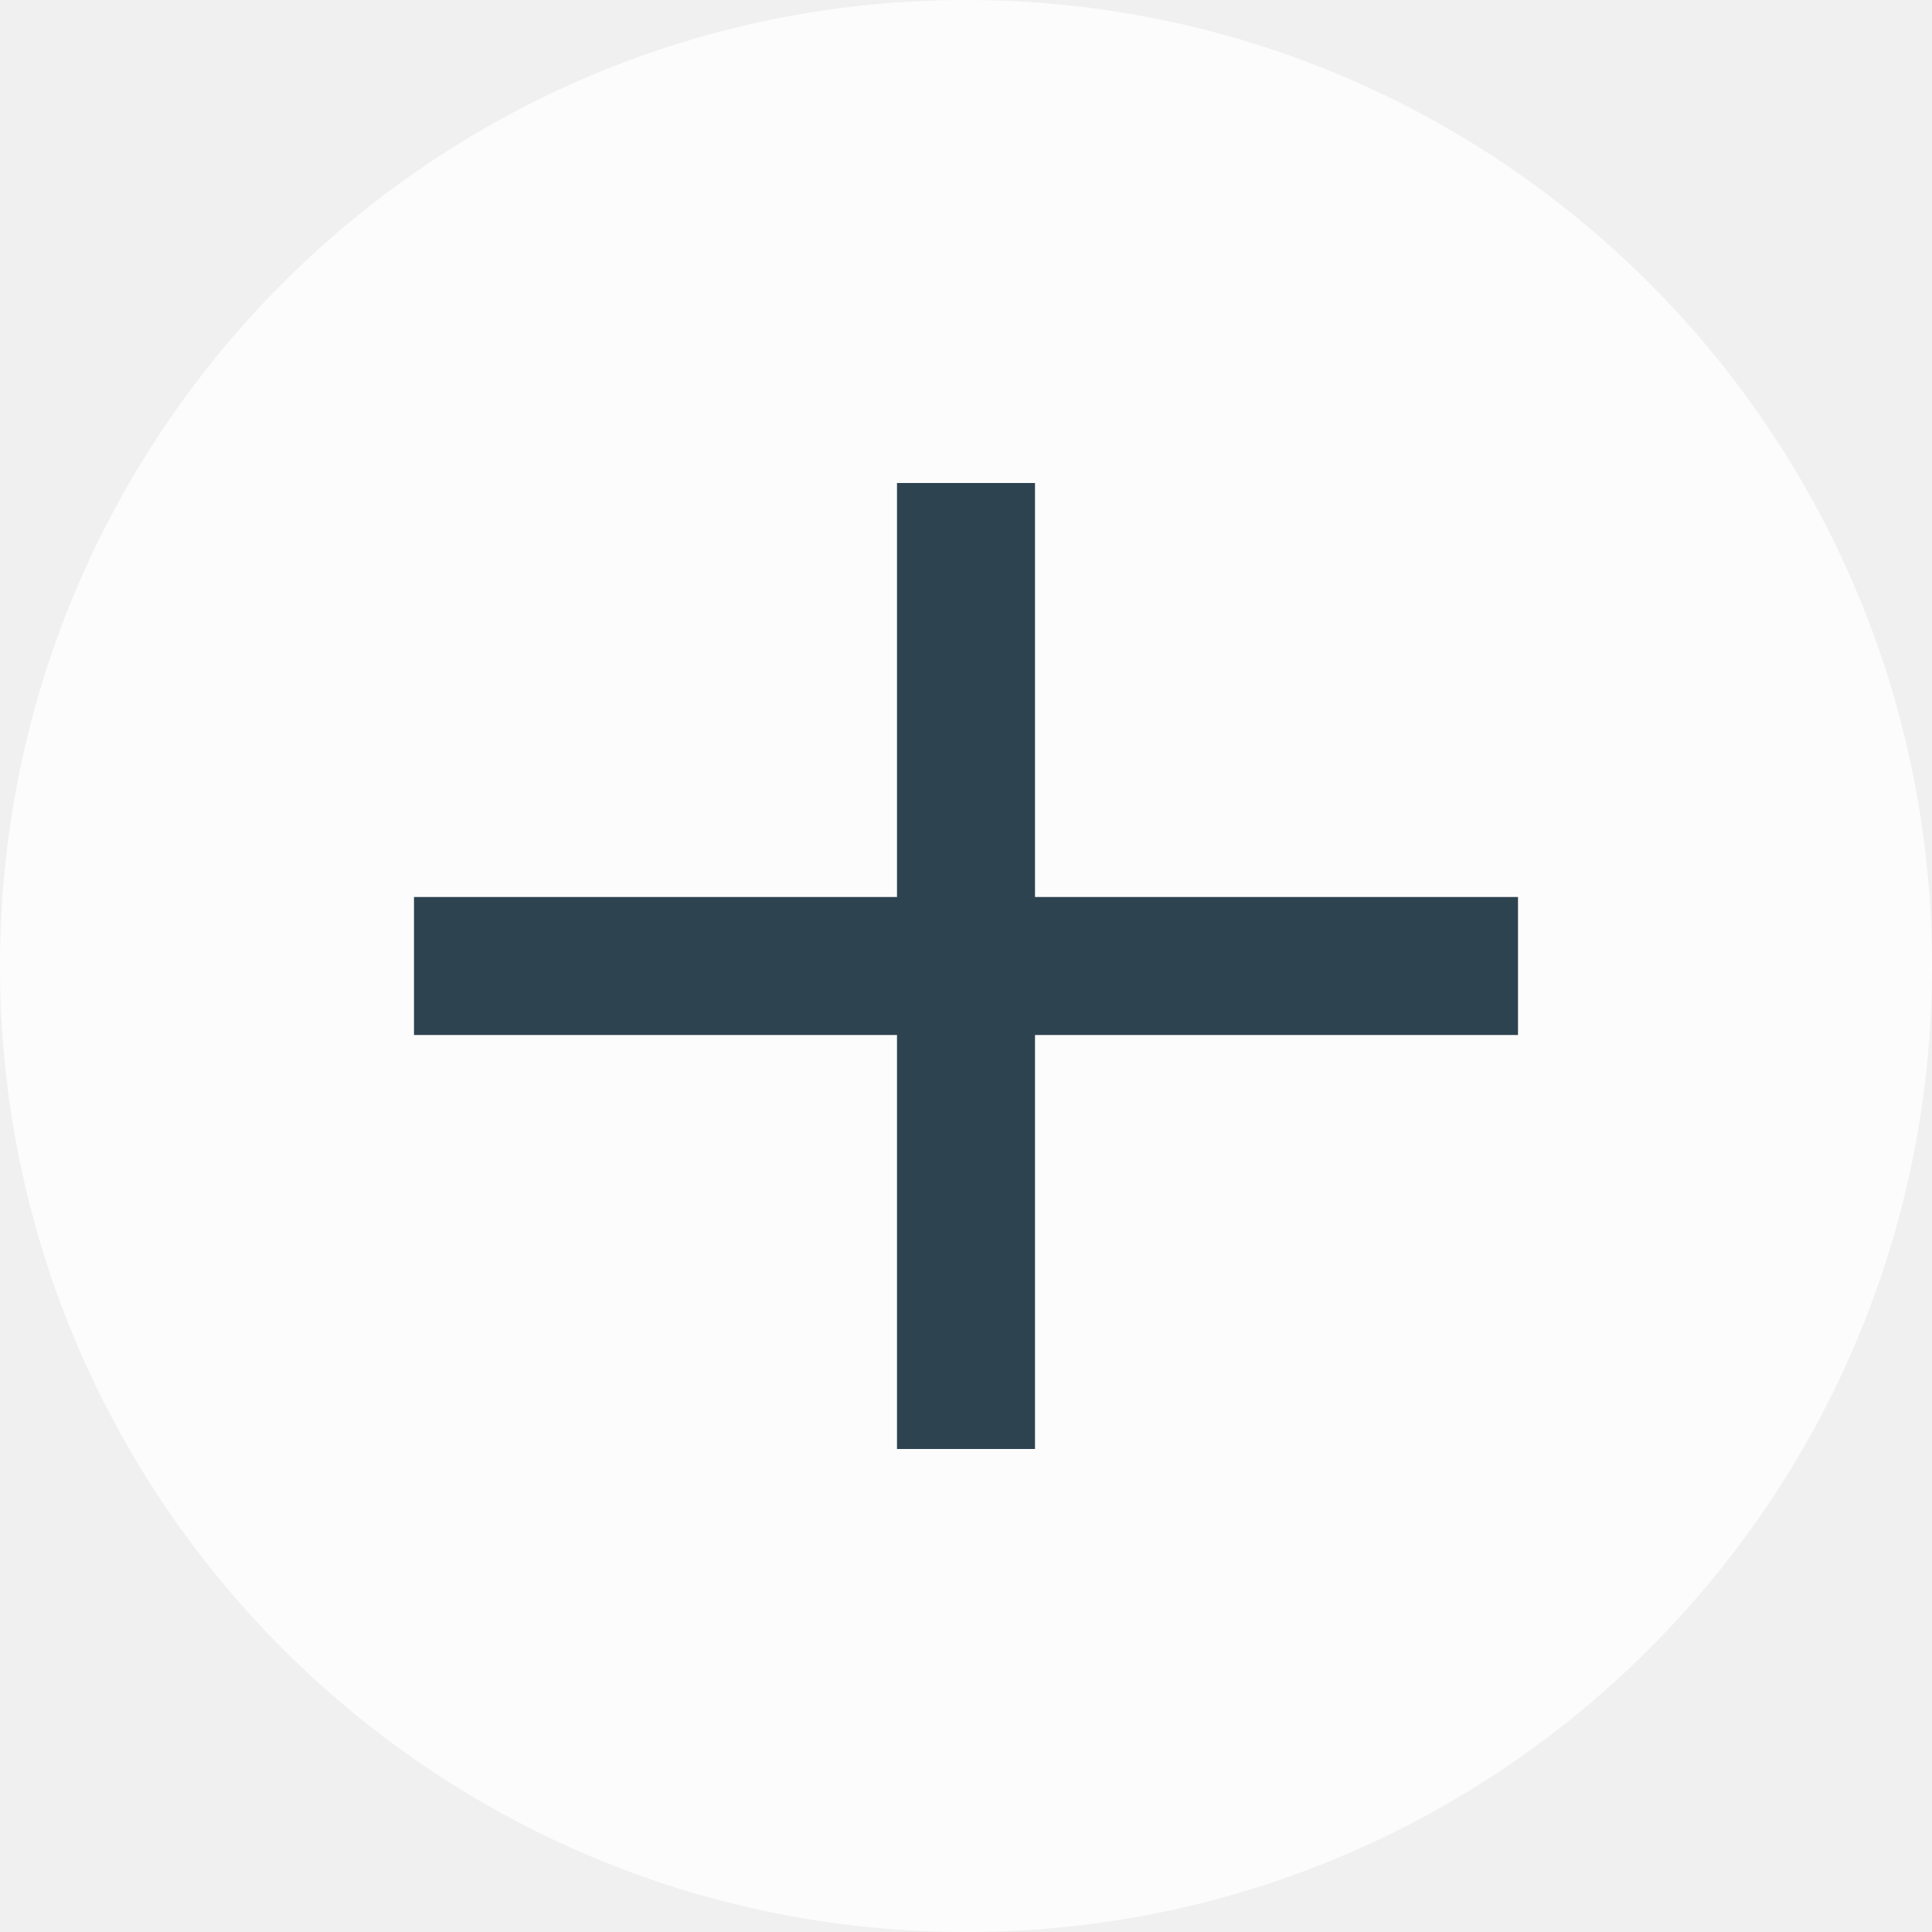
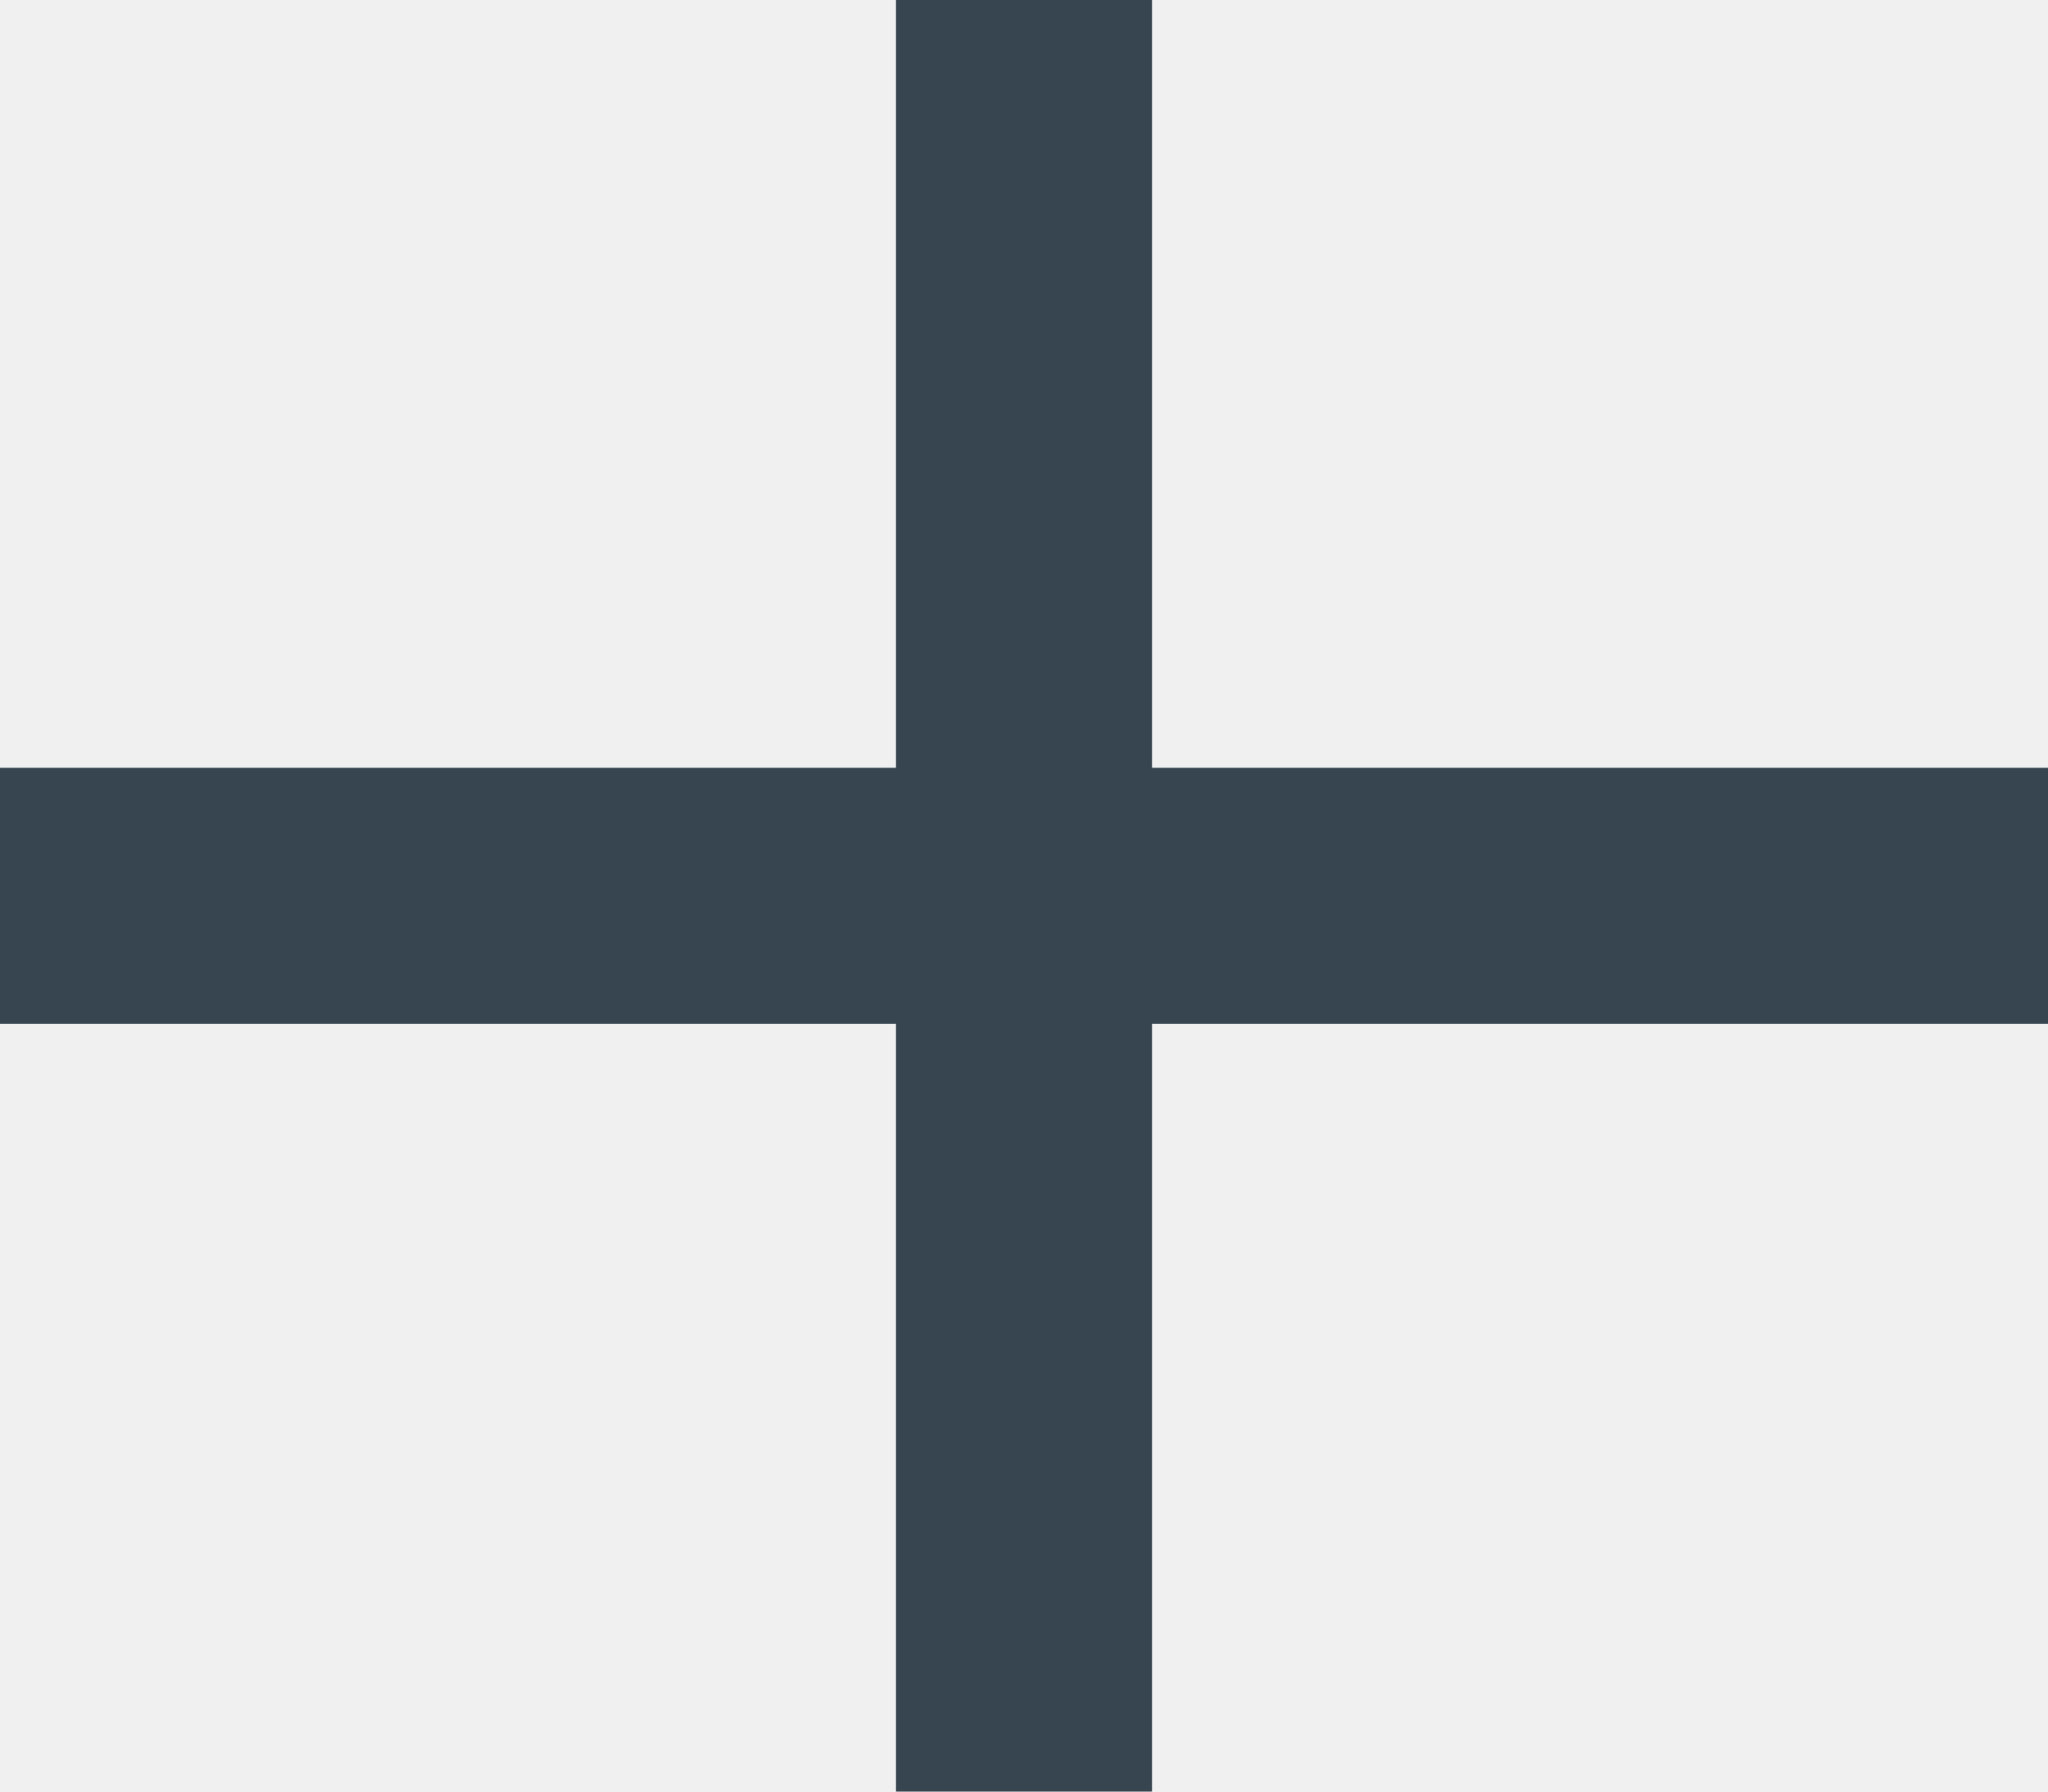
- <svg xmlns="http://www.w3.org/2000/svg" id="plus" width="56" height="56" viewBox="0 0 56 56">
+ <svg xmlns="http://www.w3.org/2000/svg" width="16" height="14" viewBox="0 0 32 28">
  <defs>
    <style>
      .cls-1 {
-       fill: #fff;
-       opacity: 0.8;
-       }
- 
-       .cls-2 {
-       fill: #2e4350;
+       fill: #374551;
      }
    </style>
  </defs>
-   <circle class="cls-1" cx="28" cy="28" r="28" />
-   <rect id="Rectangle_8_copy_2" data-name="Rectangle 8 copy 2" class="cls-2" x="12" y="26" width="32" height="4" />
-   <rect id="Rectangle_8_copy_3" data-name="Rectangle 8 copy 3" class="cls-2" x="26" y="14" width="4" height="28" />
+   <rect id="Rectangle_8_copy_2" data-name="Rectangle 8 copy 2" class="cls-1" y="12" width="32" height="4" />
+   <rect id="Rectangle_8_copy_3" data-name="Rectangle 8 copy 3" class="cls-1" x="14" width="4" height="28" />
</svg>
